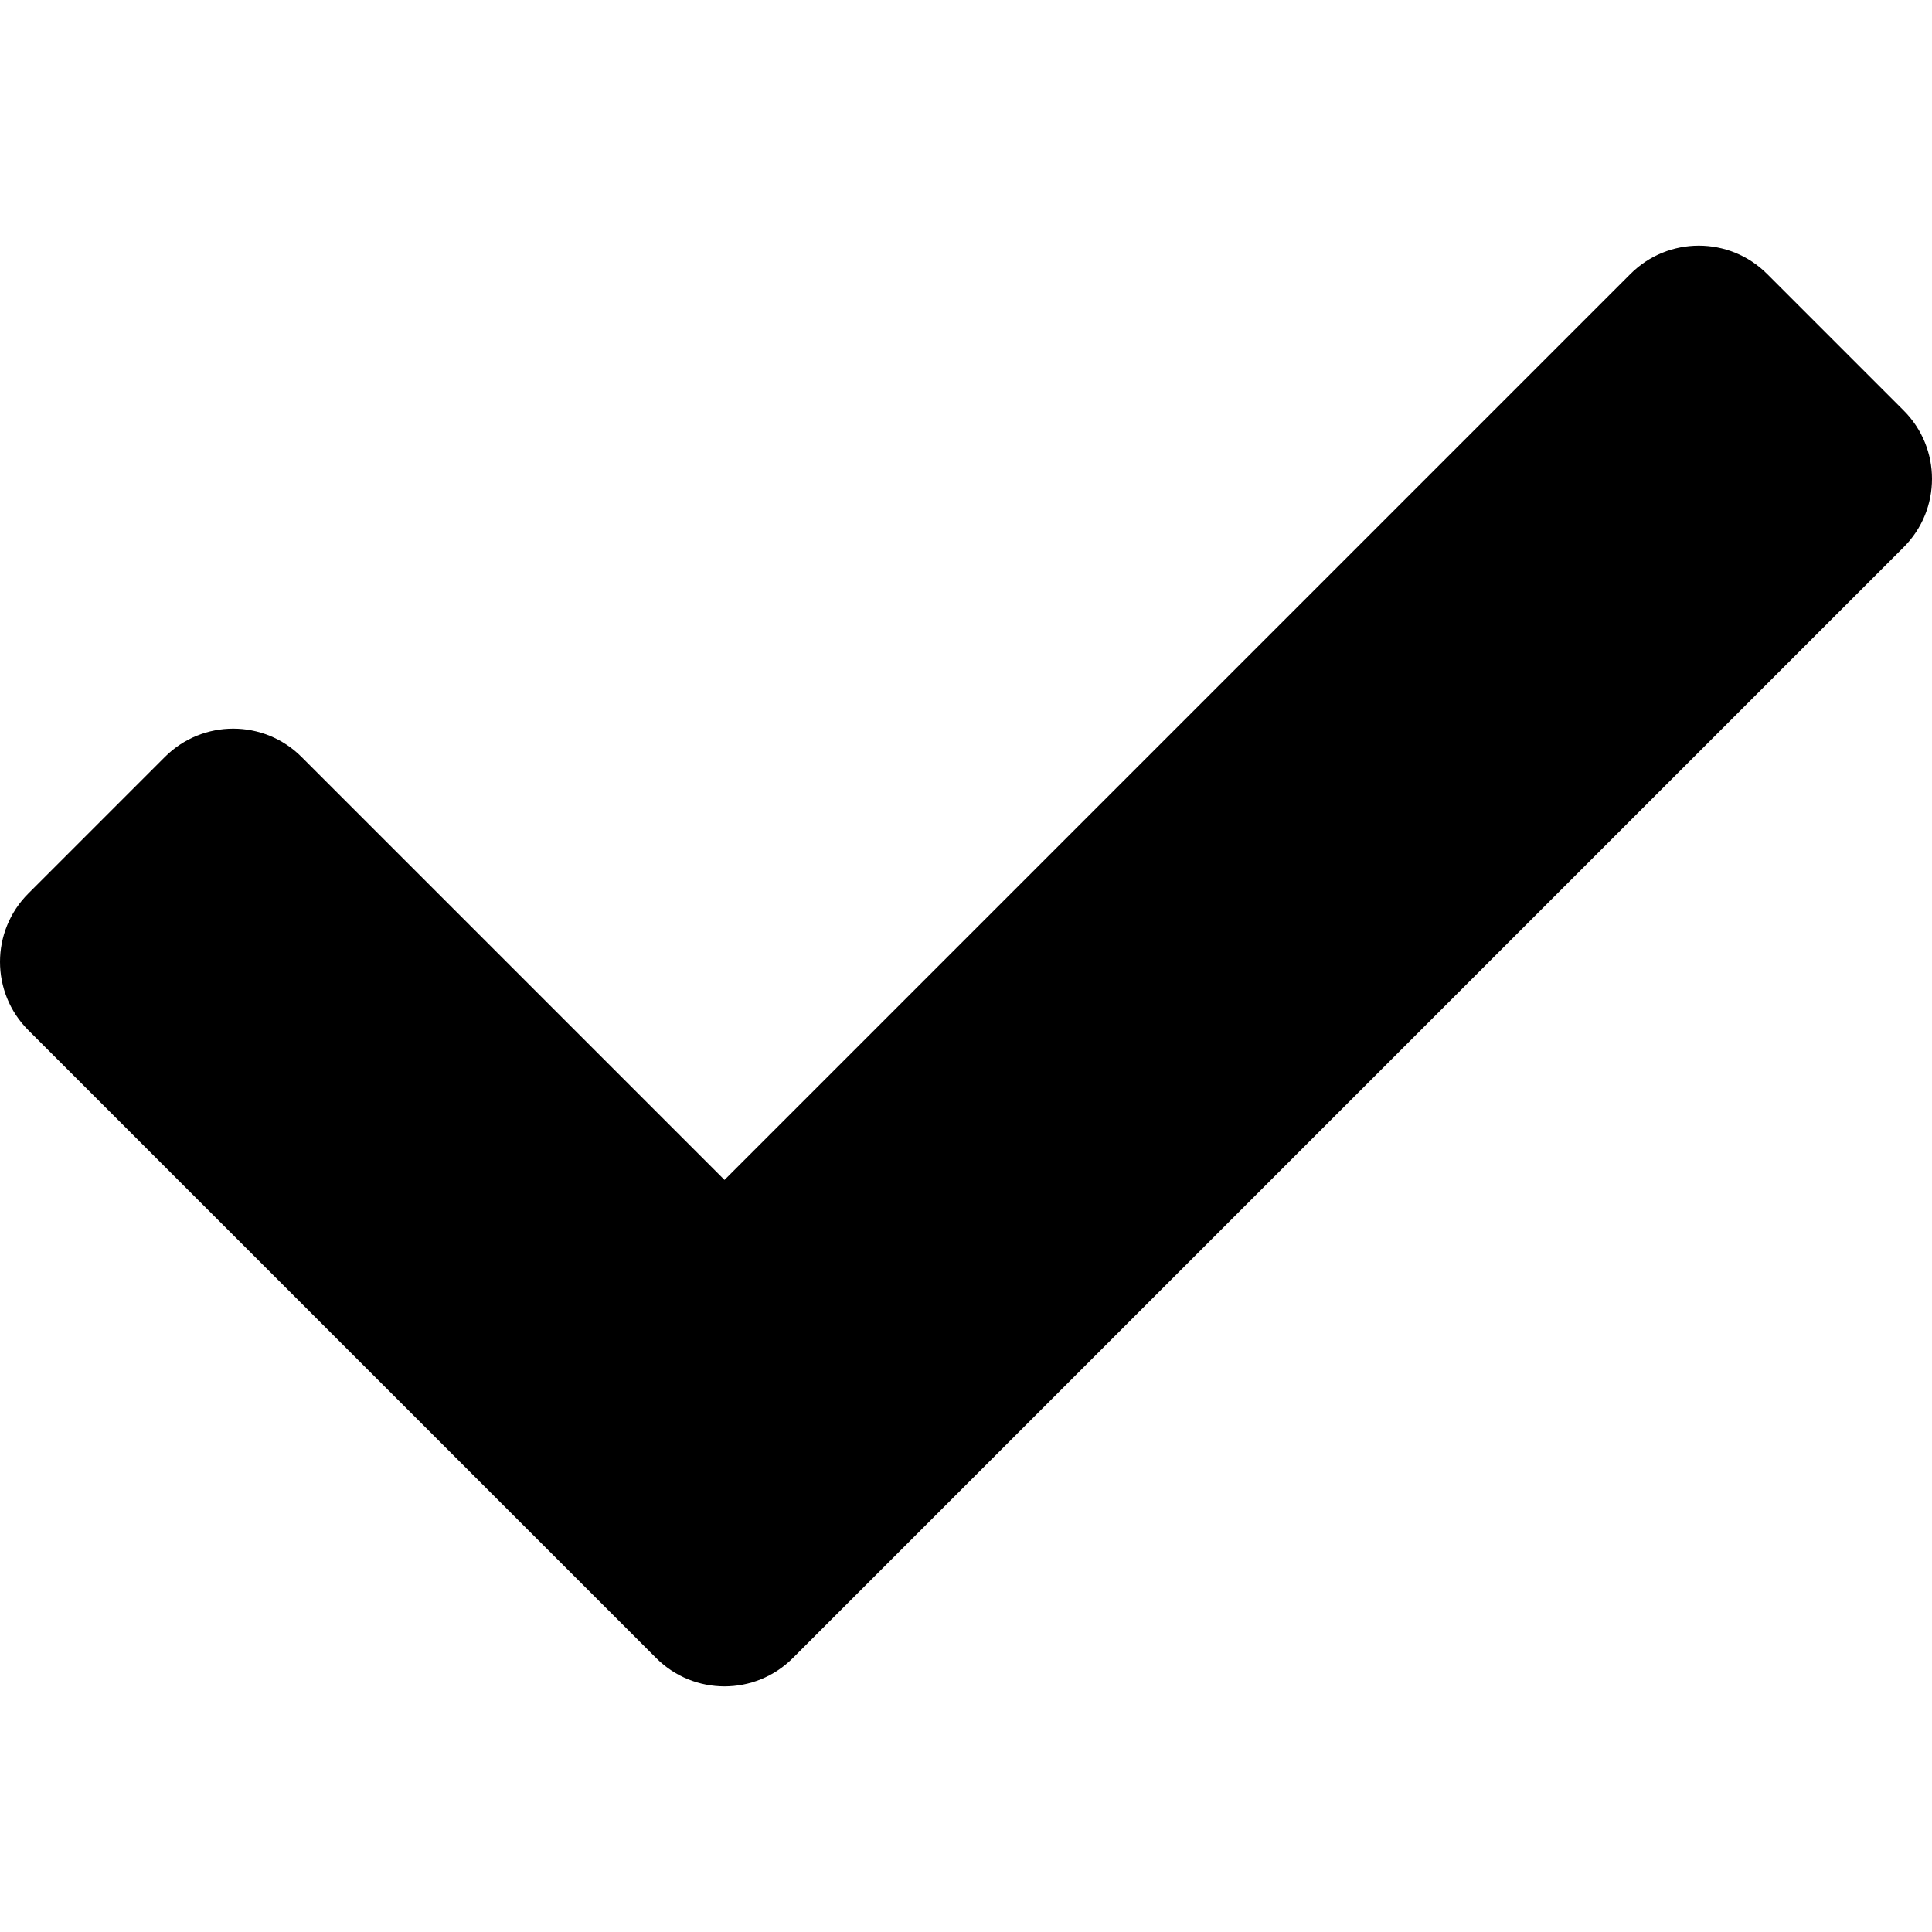
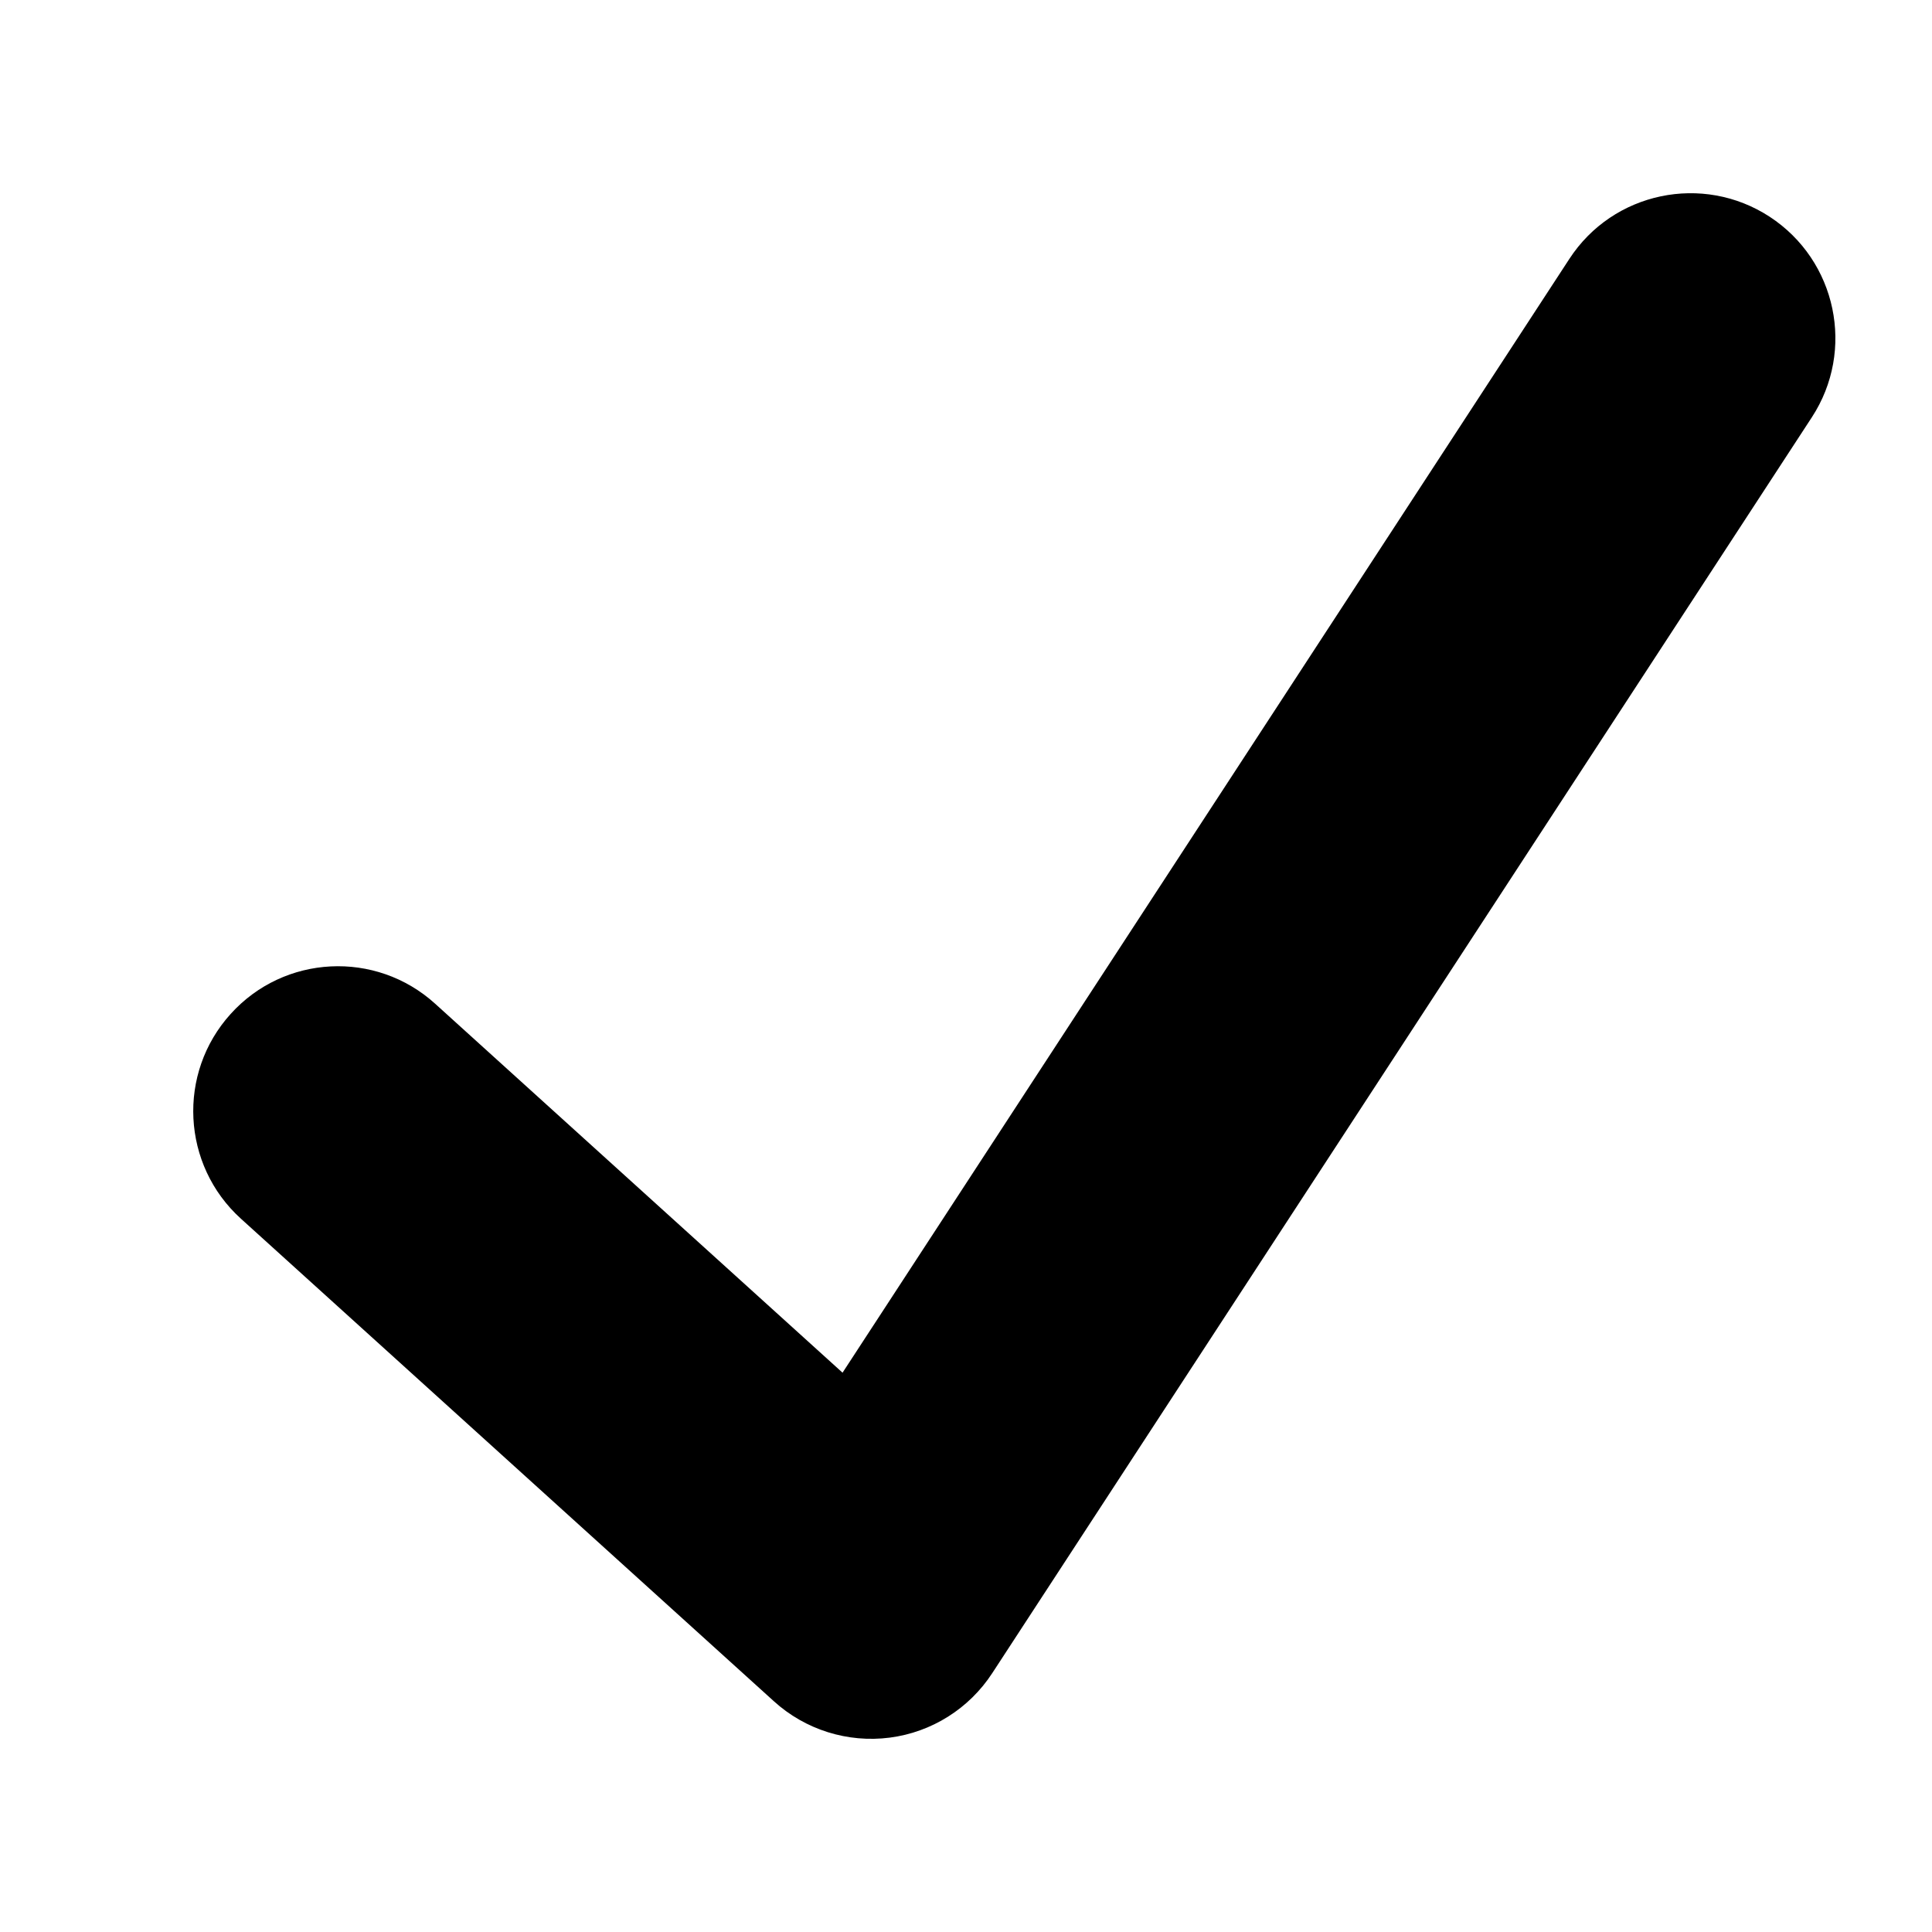
- <svg xmlns="http://www.w3.org/2000/svg" xml:space="preserve" viewBox="0 0 512 512">
-   <path d="M173.898 439.404l-166.4-166.4c-9.997-9.997-9.997-26.206 0-36.204l36.203-36.204c9.997-9.998 26.207-9.998 36.204 0L192 312.69 432.095 72.596c9.997-9.997 26.207-9.997 36.204 0l36.203 36.204c9.997 9.997 9.997 26.206 0 36.204l-294.4 294.401c-9.998 9.997-26.207 9.997-36.204-.001z" />
+ <svg xmlns="http://www.w3.org/2000/svg" xml:space="preserve" viewBox="0 0 10 10">
+   <path d="M9.16 1.122C9.507 1.349 9.604 1.814 9.378 2.16L5.136 8.66C5.016 8.844 4.822 8.966 4.605 8.994C4.387 9.022 4.168 8.953 4.006 8.806L1.247 6.308C0.94 6.03 0.916 5.555 1.194 5.248C1.471 4.941 1.945 4.917 2.252 5.195L4.361 7.105L8.123 1.34C8.349 0.993 8.814 0.896 9.16 1.122Z" />
</svg>
